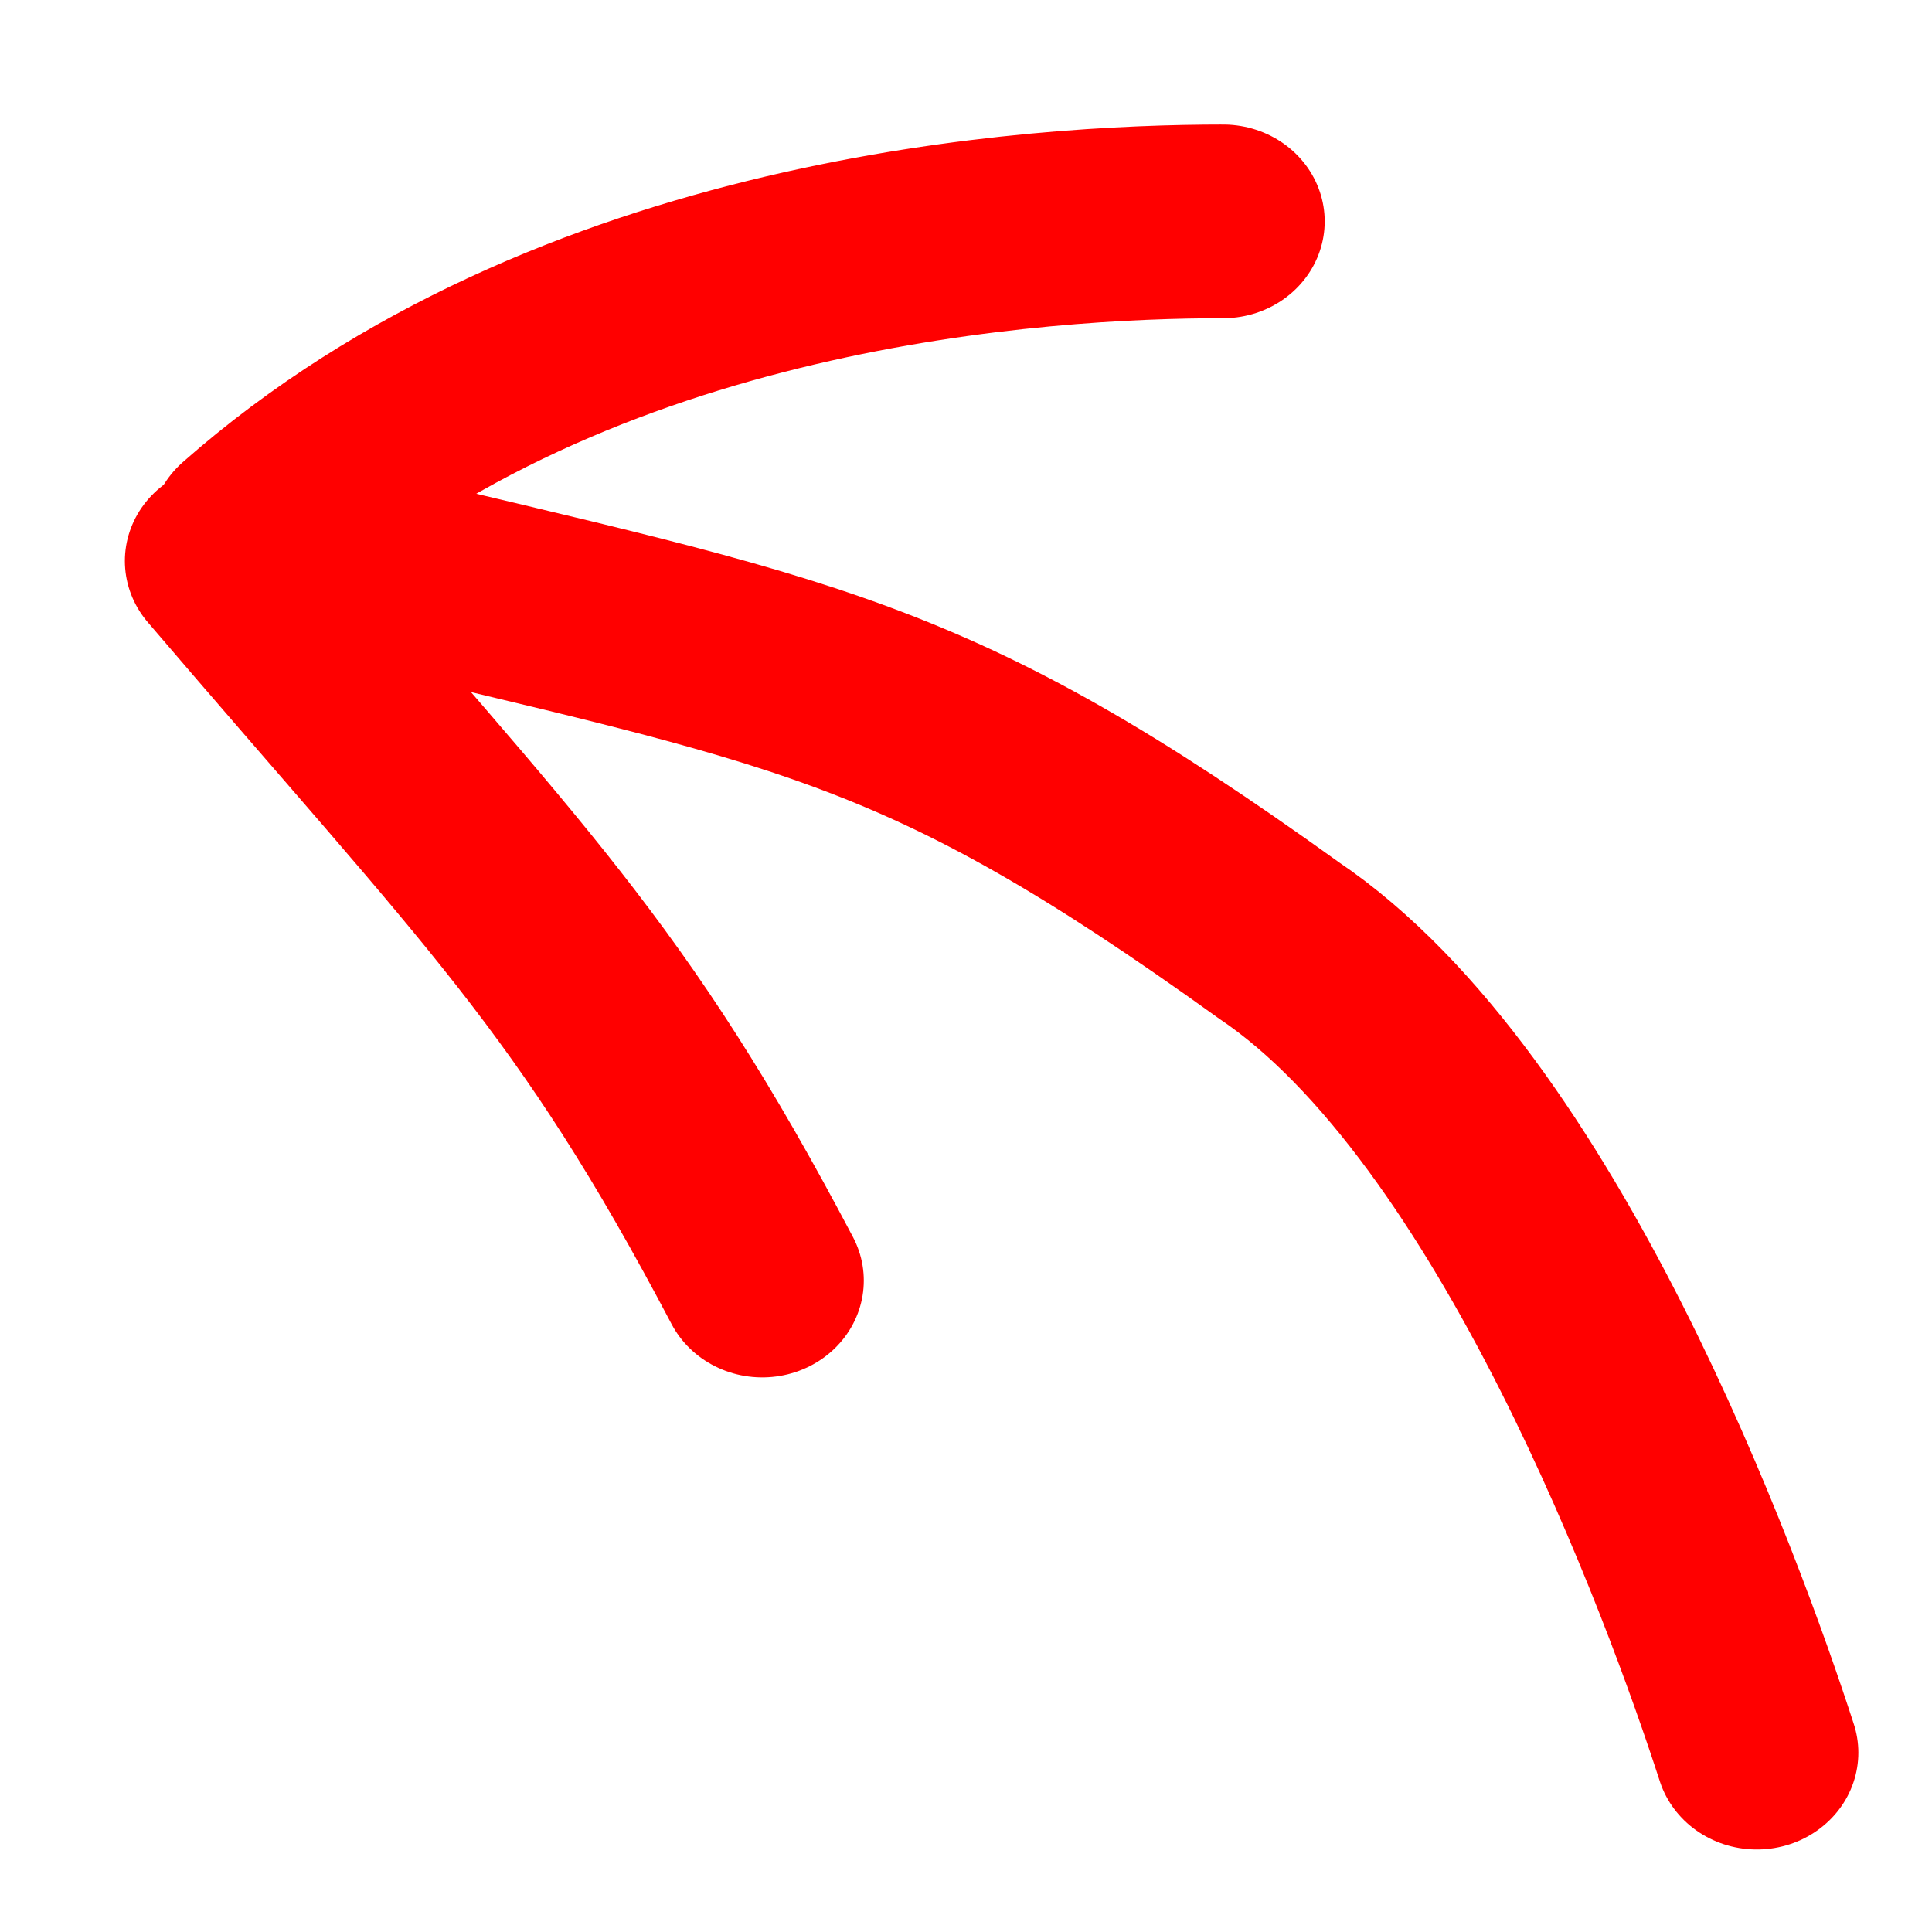
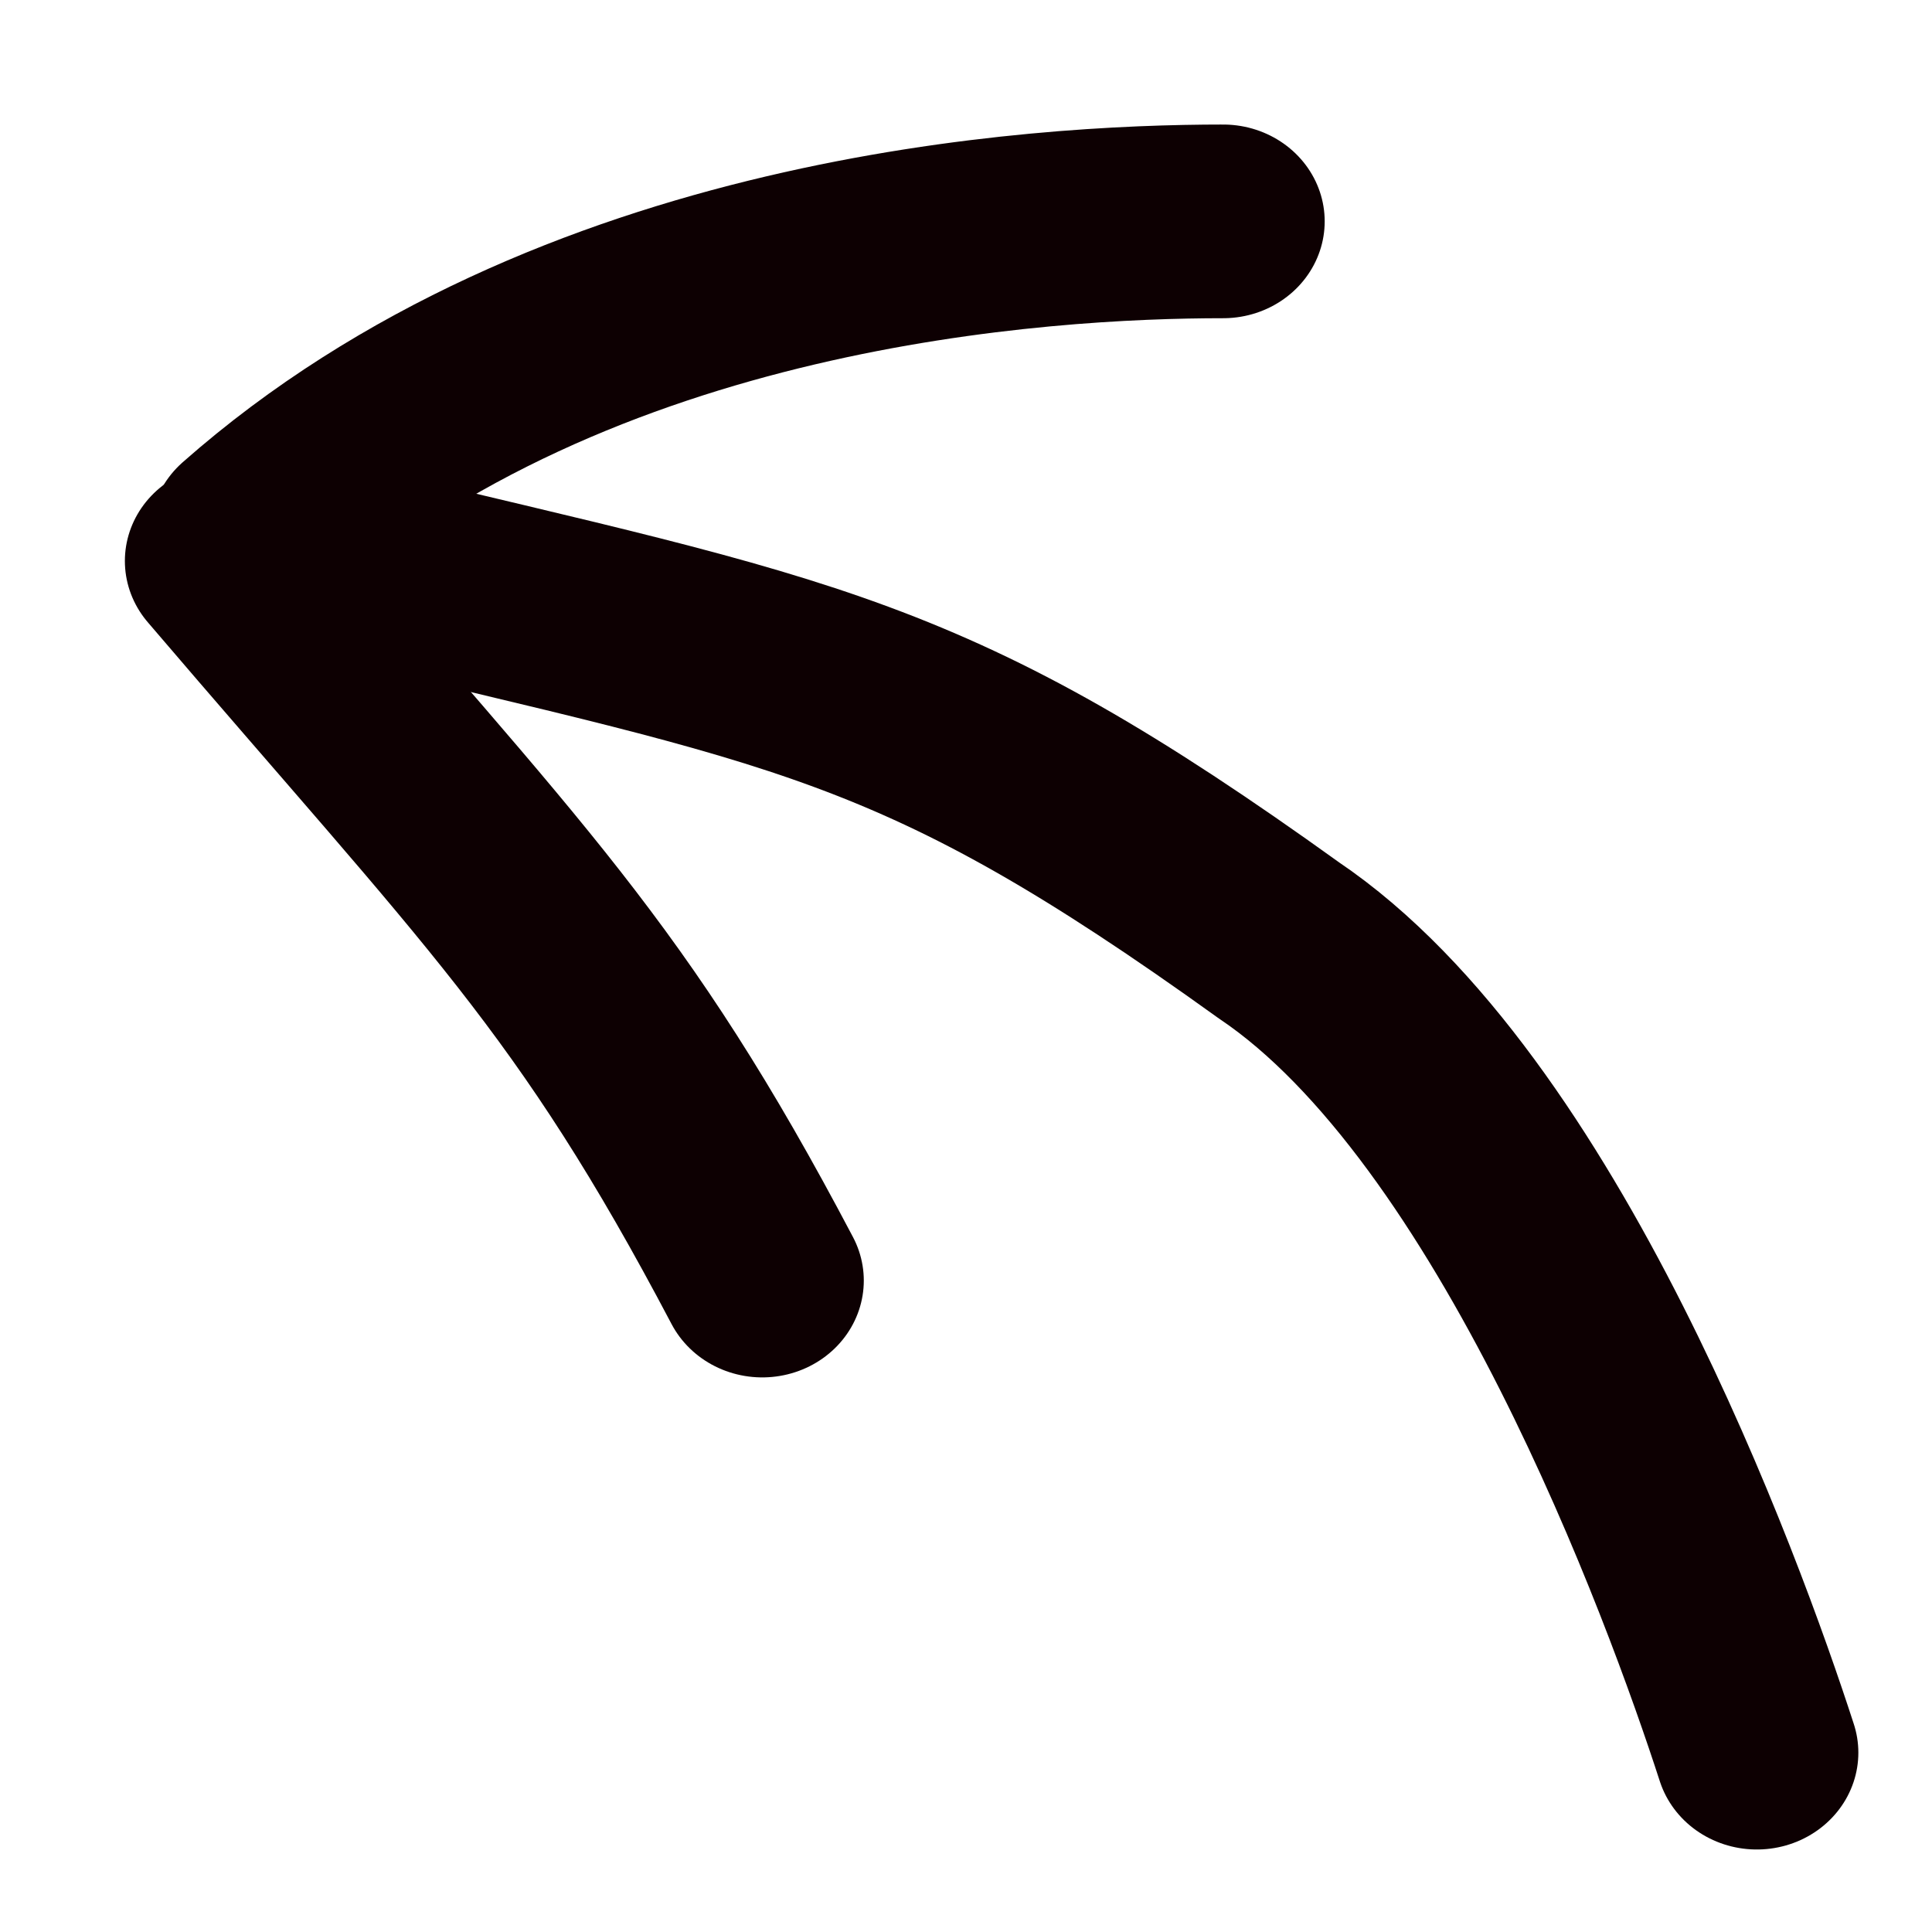
<svg xmlns="http://www.w3.org/2000/svg" width="10.24" height="10.24" viewBox="0 0 7.68 7.68">
-   <g stroke="red">
+   <g stroke="#0d0002">
    <path transform="matrix(.41881 0 0 .48863 -11.65 -6.85)" fill="none" stroke-width="1.09" stroke-linecap="round" stroke-miterlimit="1.92" d="M.23 0C-.15 0 .01 11.19.2 12.61" />
    <path transform="matrix(.41881 0 0 .48863 -14.76 -4.51)" fill="none" stroke-width="1.09" stroke-linecap="round" stroke-miterlimit="1.92" d="M.96 1.24c-4.8 0 9.71-.02 14.36-1.24" />
    <path transform="matrix(.39204 .02614 -.02744 .36013 -5.67 -7.2)" fill="none" stroke-width="1.09" stroke-linecap="round" stroke-miterlimit="1.92" d="M9.6 0C5.7 4.73 3.82 8.26 0 12.37" />
    <path transform="matrix(.43215 .02881 -.03023 .39669 -4.43 -6.22)" fill="none" stroke-width="1.09" stroke-linecap="round" stroke-miterlimit="1.92" d="M8.59 0C5.3 4.35 3.49 6.7 0 10.9" />
    <path transform="matrix(.4529 .0302 -.02946 .3866 -6.89 -2.52)" fill="none" stroke-width="1.09" stroke-linecap="round" stroke-miterlimit="1.92" d="M1.54 0C1.54-.2.25 4.2 0 5.19" />
    <path transform="matrix(.43215 .02881 -.03023 .39669 -6.78 -1.83)" fill="none" stroke-width="1.09" stroke-linecap="round" stroke-miterlimit="1.92" d="M4.28 0C3.53 1.61 1.18 2.33 0 3.5" />
    <path transform="matrix(.39204 .02614 -.02744 .36013 -6.13 -2.28)" fill="none" stroke-width="1.09" stroke-linecap="round" stroke-miterlimit="1.92" d="M0 0c.12.06 4.14 3.27 2.36 2.04" />
    <path transform="matrix(.4529 .0302 -.02946 .3866 -6.66 -1.46)" fill="none" stroke-width="1.09" stroke-linecap="round" stroke-miterlimit="1.92" d="M1.33 1.16C-.68-.8 2.28 2.35 0 0" />
    <path transform="matrix(.39204 .02614 -.02744 .36013 -1.7 -7.05)" fill="none" stroke-width="1.09" stroke-linecap="round" stroke-miterlimit="1.92" d="M0 0c1.47 1.07 1.82 1.1 3.04 2.05" />
    <path transform="matrix(.39204 .02614 -.02744 .36013 -2.23 -6.45)" fill="none" stroke-width="1.09" stroke-linecap="round" stroke-miterlimit="1.92" d="M.15.04c-.77-.38 1.68 1.81 2.52 1.98" />
    <path transform="matrix(.63904 0 0 .64703 1.66 -6.95)" fill="none" stroke-width=".96" stroke-linecap="round" stroke-miterlimit="1.92" d="M0 8.31c.35 1.23 5.16 2.18 7.03-.86C11.17.45.32-3.04.32 3.38" />
    <path transform="matrix(.63904 0 0 .64703 .88 -6.24)" fill="none" stroke-width=".96" stroke-linecap="round" stroke-miterlimit="1.92" d="M0 0c.3 1.6.86 4.37 1.5 3.3" />
    <path transform="matrix(.63904 0 0 .64703 1.95 -5.19)" fill="none" stroke-width=".96" stroke-linecap="round" stroke-miterlimit="1.92" d="M2.49 0C1.64.57.6 1.42 0 1.97" />
    <path transform="matrix(.8135 0 0 .98956 8.7 -3.9)" fill="none" stroke-width=".72" stroke-linecap="round" stroke-miterlimit="1.92" d="M0 .35C3.06.24 2.84.3 7.07 0" />
    <path transform="matrix(.8135 0 0 .98956 8.47 -6.9)" fill="none" stroke-width=".72" stroke-linecap="round" stroke-miterlimit="1.92" d="M0 3.46C1.58 1.45 2.26 1.04 3.73 0" />
    <path transform="matrix(.8135 0 0 .98956 8.61 -3.45)" fill="none" stroke-width=".72" stroke-linecap="round" stroke-miterlimit="1.92" d="M0 0c1.26 1 1.63 1.56 3.74 2.73" />
    <path transform="matrix(1.14404 0 0 1.10776 18.91 -6.85)" fill="none" stroke-width=".61" stroke-linecap="round" stroke-miterlimit="1.92" d="M0 0c.77.85 1.82 1.74 2.74 2.7" />
    <path transform="matrix(1.14404 0 0 1.10776 18.65 -3.93)" fill="none" stroke-width=".61" stroke-linecap="round" stroke-miterlimit="1.92" d="M2.94 0C1.75 1.13 1.1 2.17 0 2.9" />
    <path transform="matrix(1.14404 0 0 1.10776 16.24 -3.95)" fill="none" stroke-width=".61" stroke-linecap="round" stroke-miterlimit="1.92" d="M4.8.02C2.44-.08 2.08.23 0 .13" />
    <path transform="matrix(1.23252 0 0 1.29257 24.5 -7)" fill="none" stroke-width=".61" stroke-linecap="round" stroke-miterlimit="1.92" d="M0 4.82A97.52 97.52 0 0 1 4.32 0" />
    <path transform="matrix(1.23252 0 0 1.29257 23.85 -6.83)" fill="none" stroke-width=".61" stroke-linecap="round" stroke-miterlimit="1.92" d="M4.86 4.42C3.87 3.17 1.94.9 0 0" />
    <path transform="matrix(1.29034 0 0 1.17225 31.8 -5.15)" fill="none" stroke-width=".61" stroke-linecap="round" stroke-miterlimit="1.92" d="M0 0c2.82.45 3.8 1.2 4.42 3.7" />
    <path transform="matrix(1.37231 .26956 -.29057 1.22089 32.15 -7.44)" fill="none" stroke-width=".61" stroke-linecap="round" stroke-miterlimit="1.92" d="M0 1.58C1.24.63.6.75 2.31 0" />
    <path transform="matrix(1.37231 .26956 -.29057 1.22089 31.57 -4.99)" fill="none" stroke-width=".61" stroke-linecap="round" stroke-miterlimit="1.92" d="M0 0c.68 1.02.86.7 1.96 1.74" />
    <path transform="matrix(.75478 0 0 .8936 40.3 -4.22)" fill="none" stroke-width=".61" stroke-linecap="round" stroke-miterlimit="1.92" d="M0 2.26c3.23-.1 9.54.57 6.29-2.26" />
    <path transform="matrix(.75478 0 0 .8936 40.24 -6.66)" fill="none" stroke-width=".61" stroke-linecap="round" stroke-miterlimit="1.92" d="M.06 2.14c-.48-1.03 1.96-3.55 3.67-1.1" />
    <path transform="matrix(.75478 0 0 .8936 43.28 -5.86)" fill="none" stroke-width=".61" stroke-linecap="round" stroke-miterlimit="1.92" d="M0 .22C1.37-.54 2.43.9 2.2 1.59" />
    <path transform="matrix(.75478 0 0 .8936 38.88 -4.73)" fill="none" stroke-width=".61" stroke-linecap="round" stroke-miterlimit="1.92" d="M1.56.01c-1.9-.22-2.33 3.09.21 2.82" />
    <path transform="matrix(.75478 0 0 .8936 40.03 -6.57)" fill="none" stroke-width=".61" stroke-linecap="round" stroke-miterlimit="1.92" d="M7.37 0C5.38 1.53 1.63 4.56 0 6.51" />
    <path transform="matrix(.49693 0 0 .51876 8.8 2.15)" fill="none" stroke-width="1.44" stroke-linecap="round" stroke-linejoin="bevel" d="M0 9.58C.9 5.19 5.33.29 11.29 0" />
    <path transform="matrix(.49693 0 0 .51876 11.06 .93)" fill="none" stroke-width="1.44" stroke-linecap="round" stroke-linejoin="bevel" d="M.97.1C-2.7-.1 5.11-.2 6.58 2.08" />
    <path transform="matrix(.49693 0 0 .51876 12.47 2.15)" fill="none" stroke-width="1.44" stroke-linecap="round" stroke-linejoin="bevel" d="M0 5.32C1.67 2.26 2.83 1.98 3.9 0" />
    <path transform="matrix(.56056 0 0 .53466 1.35 2.23)" fill="none" stroke-width="1.44" stroke-linecap="round" stroke-linejoin="bevel" d="M0 0c3.33.84 4.14.92 6.66 2.82 1.77 1.25 3.01 4.81 3.39 6.04" />
    <path transform="matrix(.56056 0 0 .53466 1 .88)" fill="none" stroke-width="1.44" stroke-linecap="round" stroke-linejoin="bevel" d="M0 2.32C2.29.2 5.6 0 6.89 0" />
    <path transform="matrix(.56056 0 0 .53466 .9 2.23)" fill="none" stroke-width="1.44" stroke-linecap="round" stroke-linejoin="bevel" d="M0 0c1.98 2.43 2.66 3.08 3.8 5.35" />
    <path transform="matrix(.41006 0 0 .47512 -6.22 1.93)" fill="none" stroke-width="1.44" stroke-linecap="round" stroke-linejoin="bevel" d="M0 .1C3.22.09 9.47.06 11.9 0" />
    <path transform="matrix(.41006 0 0 .47512 -1.82 .68)" fill="none" stroke-width="1.44" stroke-linecap="round" stroke-linejoin="bevel" d="M1.41 2.6C1.36 2.34.15 0 0 0" />
    <path transform="matrix(.41006 0 0 .47512 -5.6 .59)" fill="none" stroke-width="1.44" stroke-linecap="round" stroke-linejoin="bevel" d="M8.61.27C5.73-.05 2.46-.13 0 .27" />
    <path transform="matrix(.41006 0 0 .47512 -6.4 .8)" fill="none" stroke-width="1.44" stroke-linecap="round" stroke-linejoin="bevel" d="M1.65 0C1.07.63.67 1.1 0 2.12" />
    <path transform="matrix(.41006 0 0 .47512 -5.66 2.18)" fill="none" stroke-width="1.44" stroke-linecap="round" stroke-linejoin="bevel" d="M.01 0C-.1.39.78 7.54 1.14 9.69" />
    <path transform="matrix(.41006 0 0 .47512 -2.2 2.34)" fill="none" stroke-width="1.44" stroke-linecap="round" stroke-linejoin="bevel" d="M1.06 0C.63 1.86.45 7.42 0 9.3" />
    <path transform="matrix(.41006 0 0 .47512 -5.09 6.85)" fill="none" stroke-width="1.44" stroke-linecap="round" stroke-linejoin="bevel" d="M0 .1C.99.1 4.98-.03 6.05.02" />
    <path transform="matrix(.41006 0 0 .47512 -4.38 3.33)" fill="none" stroke-width="1.44" stroke-linecap="round" stroke-linejoin="bevel" d="M0 0c0 .9.47 4.5.47 6.55" />
    <path transform="matrix(.41006 0 0 .47512 -3.12 3.36)" fill="none" stroke-width="1.44" stroke-linecap="round" stroke-linejoin="bevel" d="M.36 0C.28 1.5.04 5.64 0 6.96" />
  </g>
</svg>
